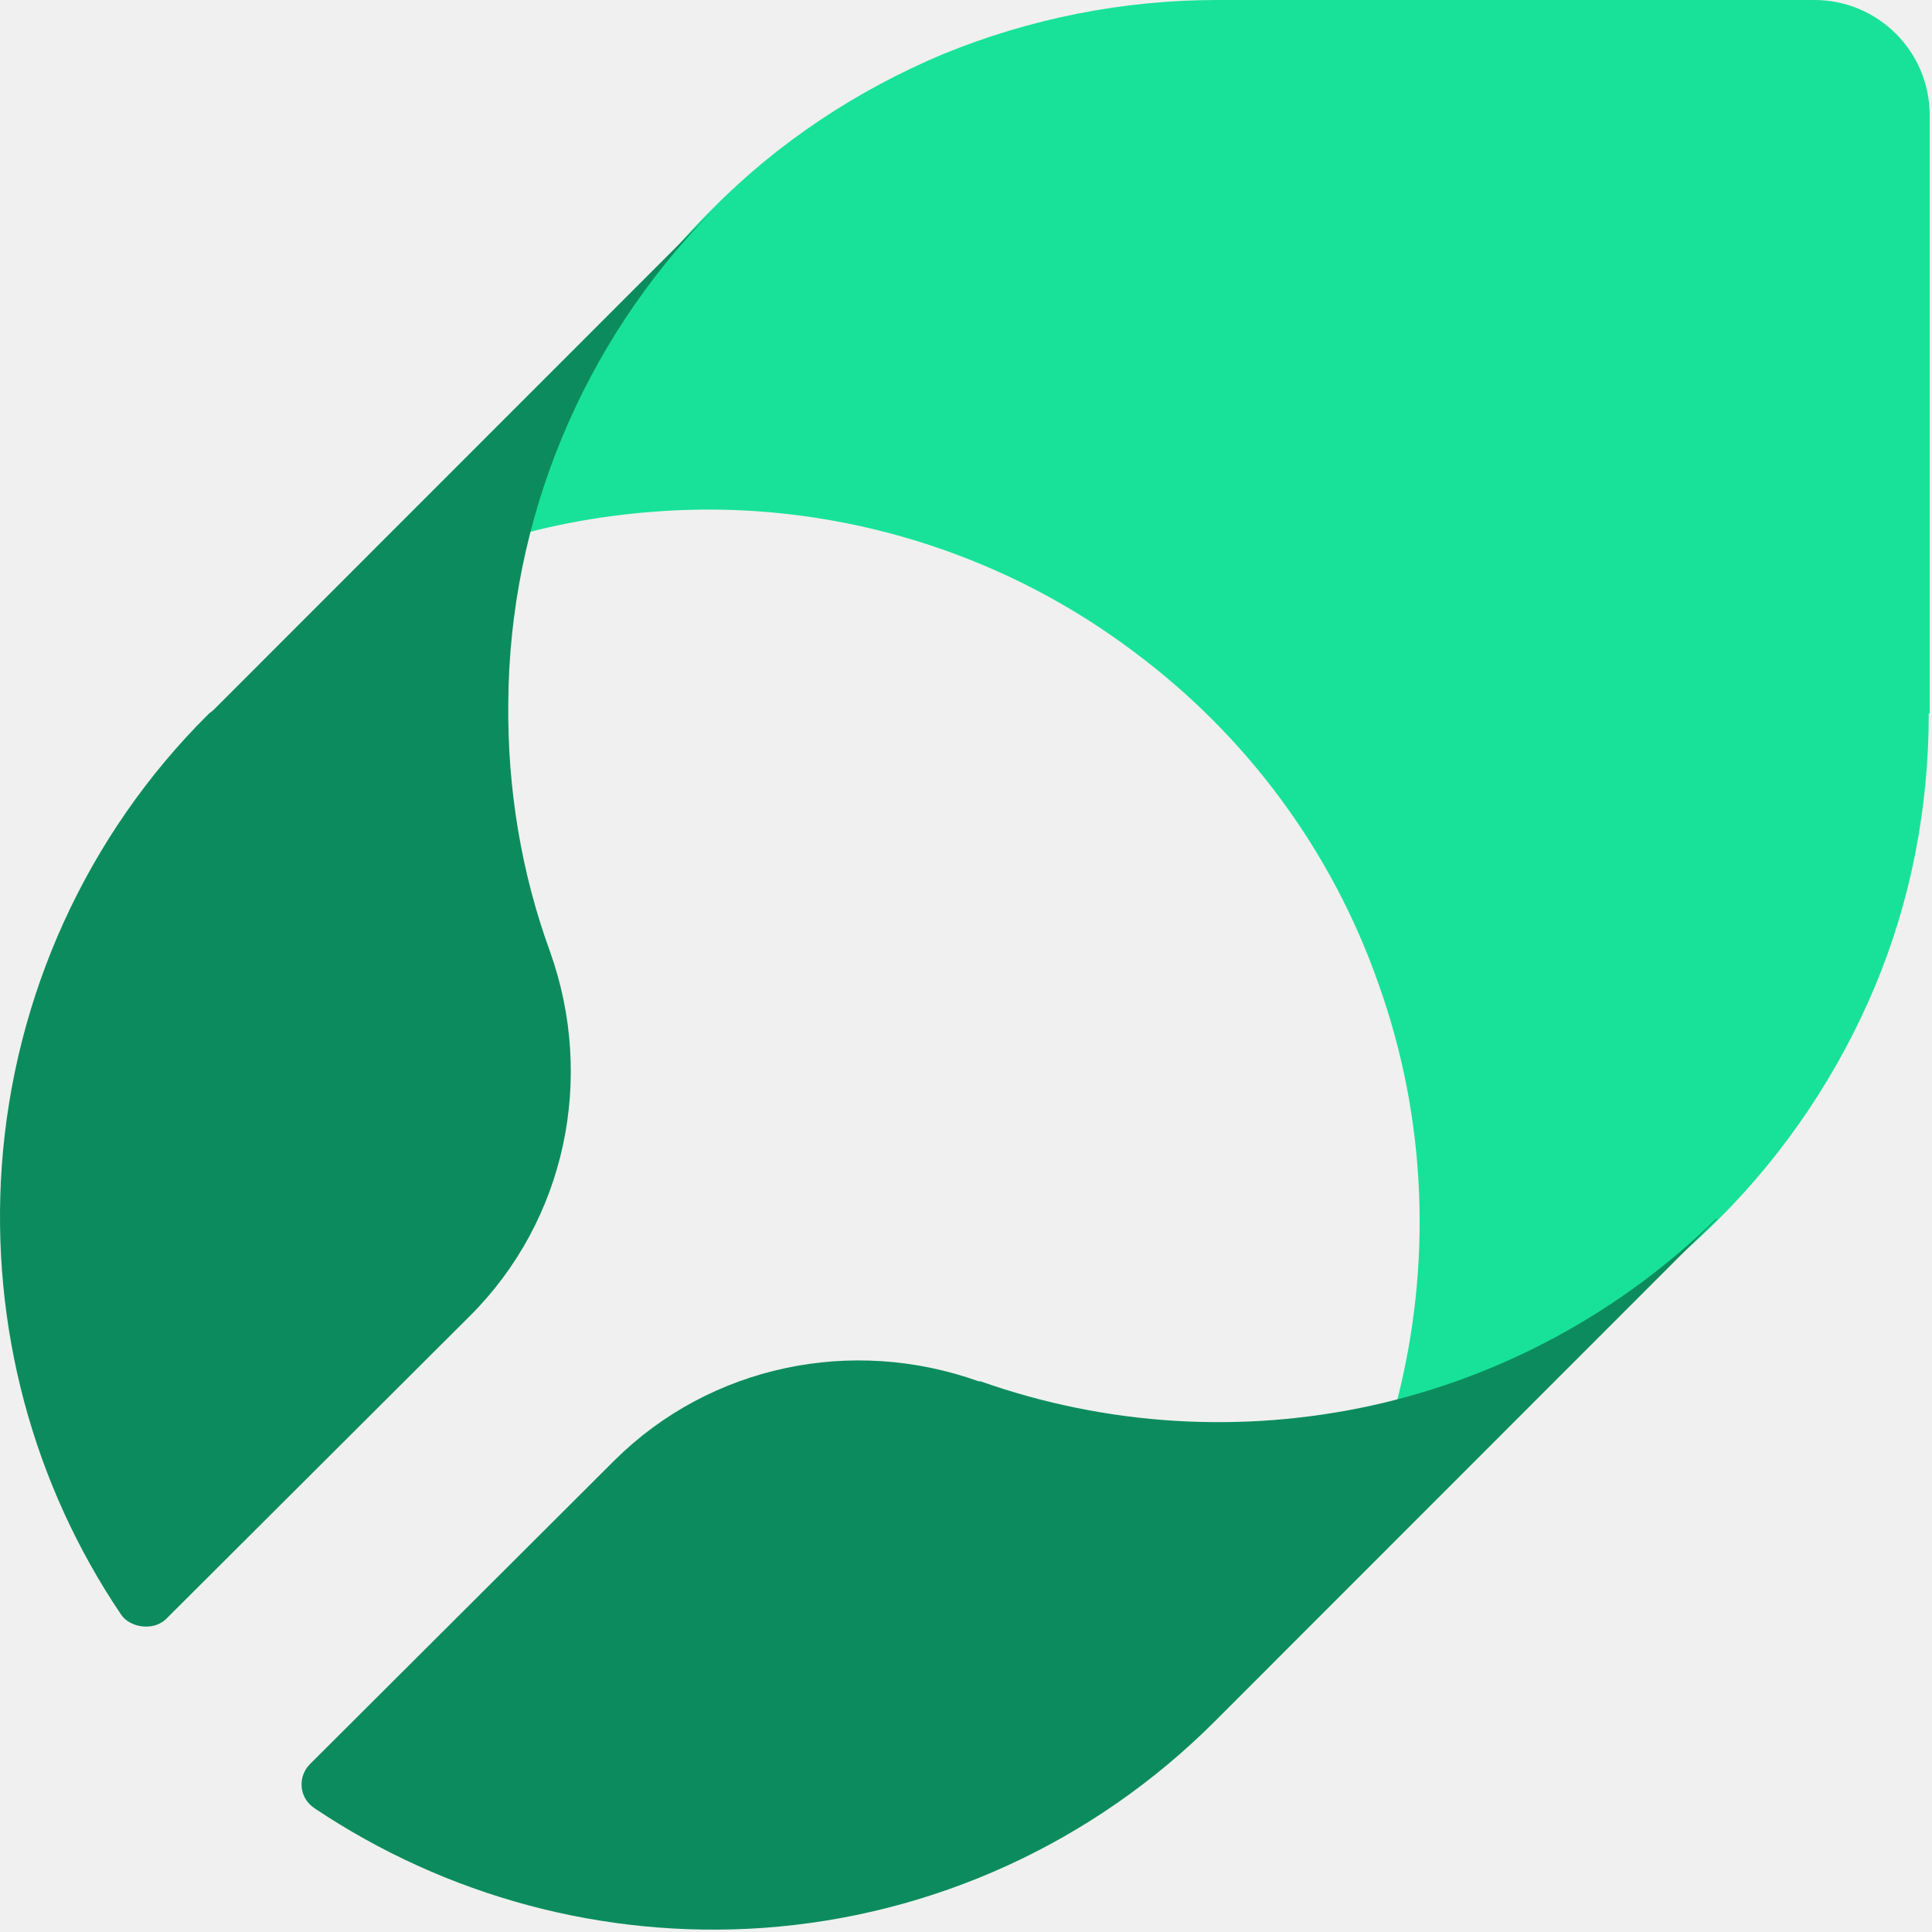
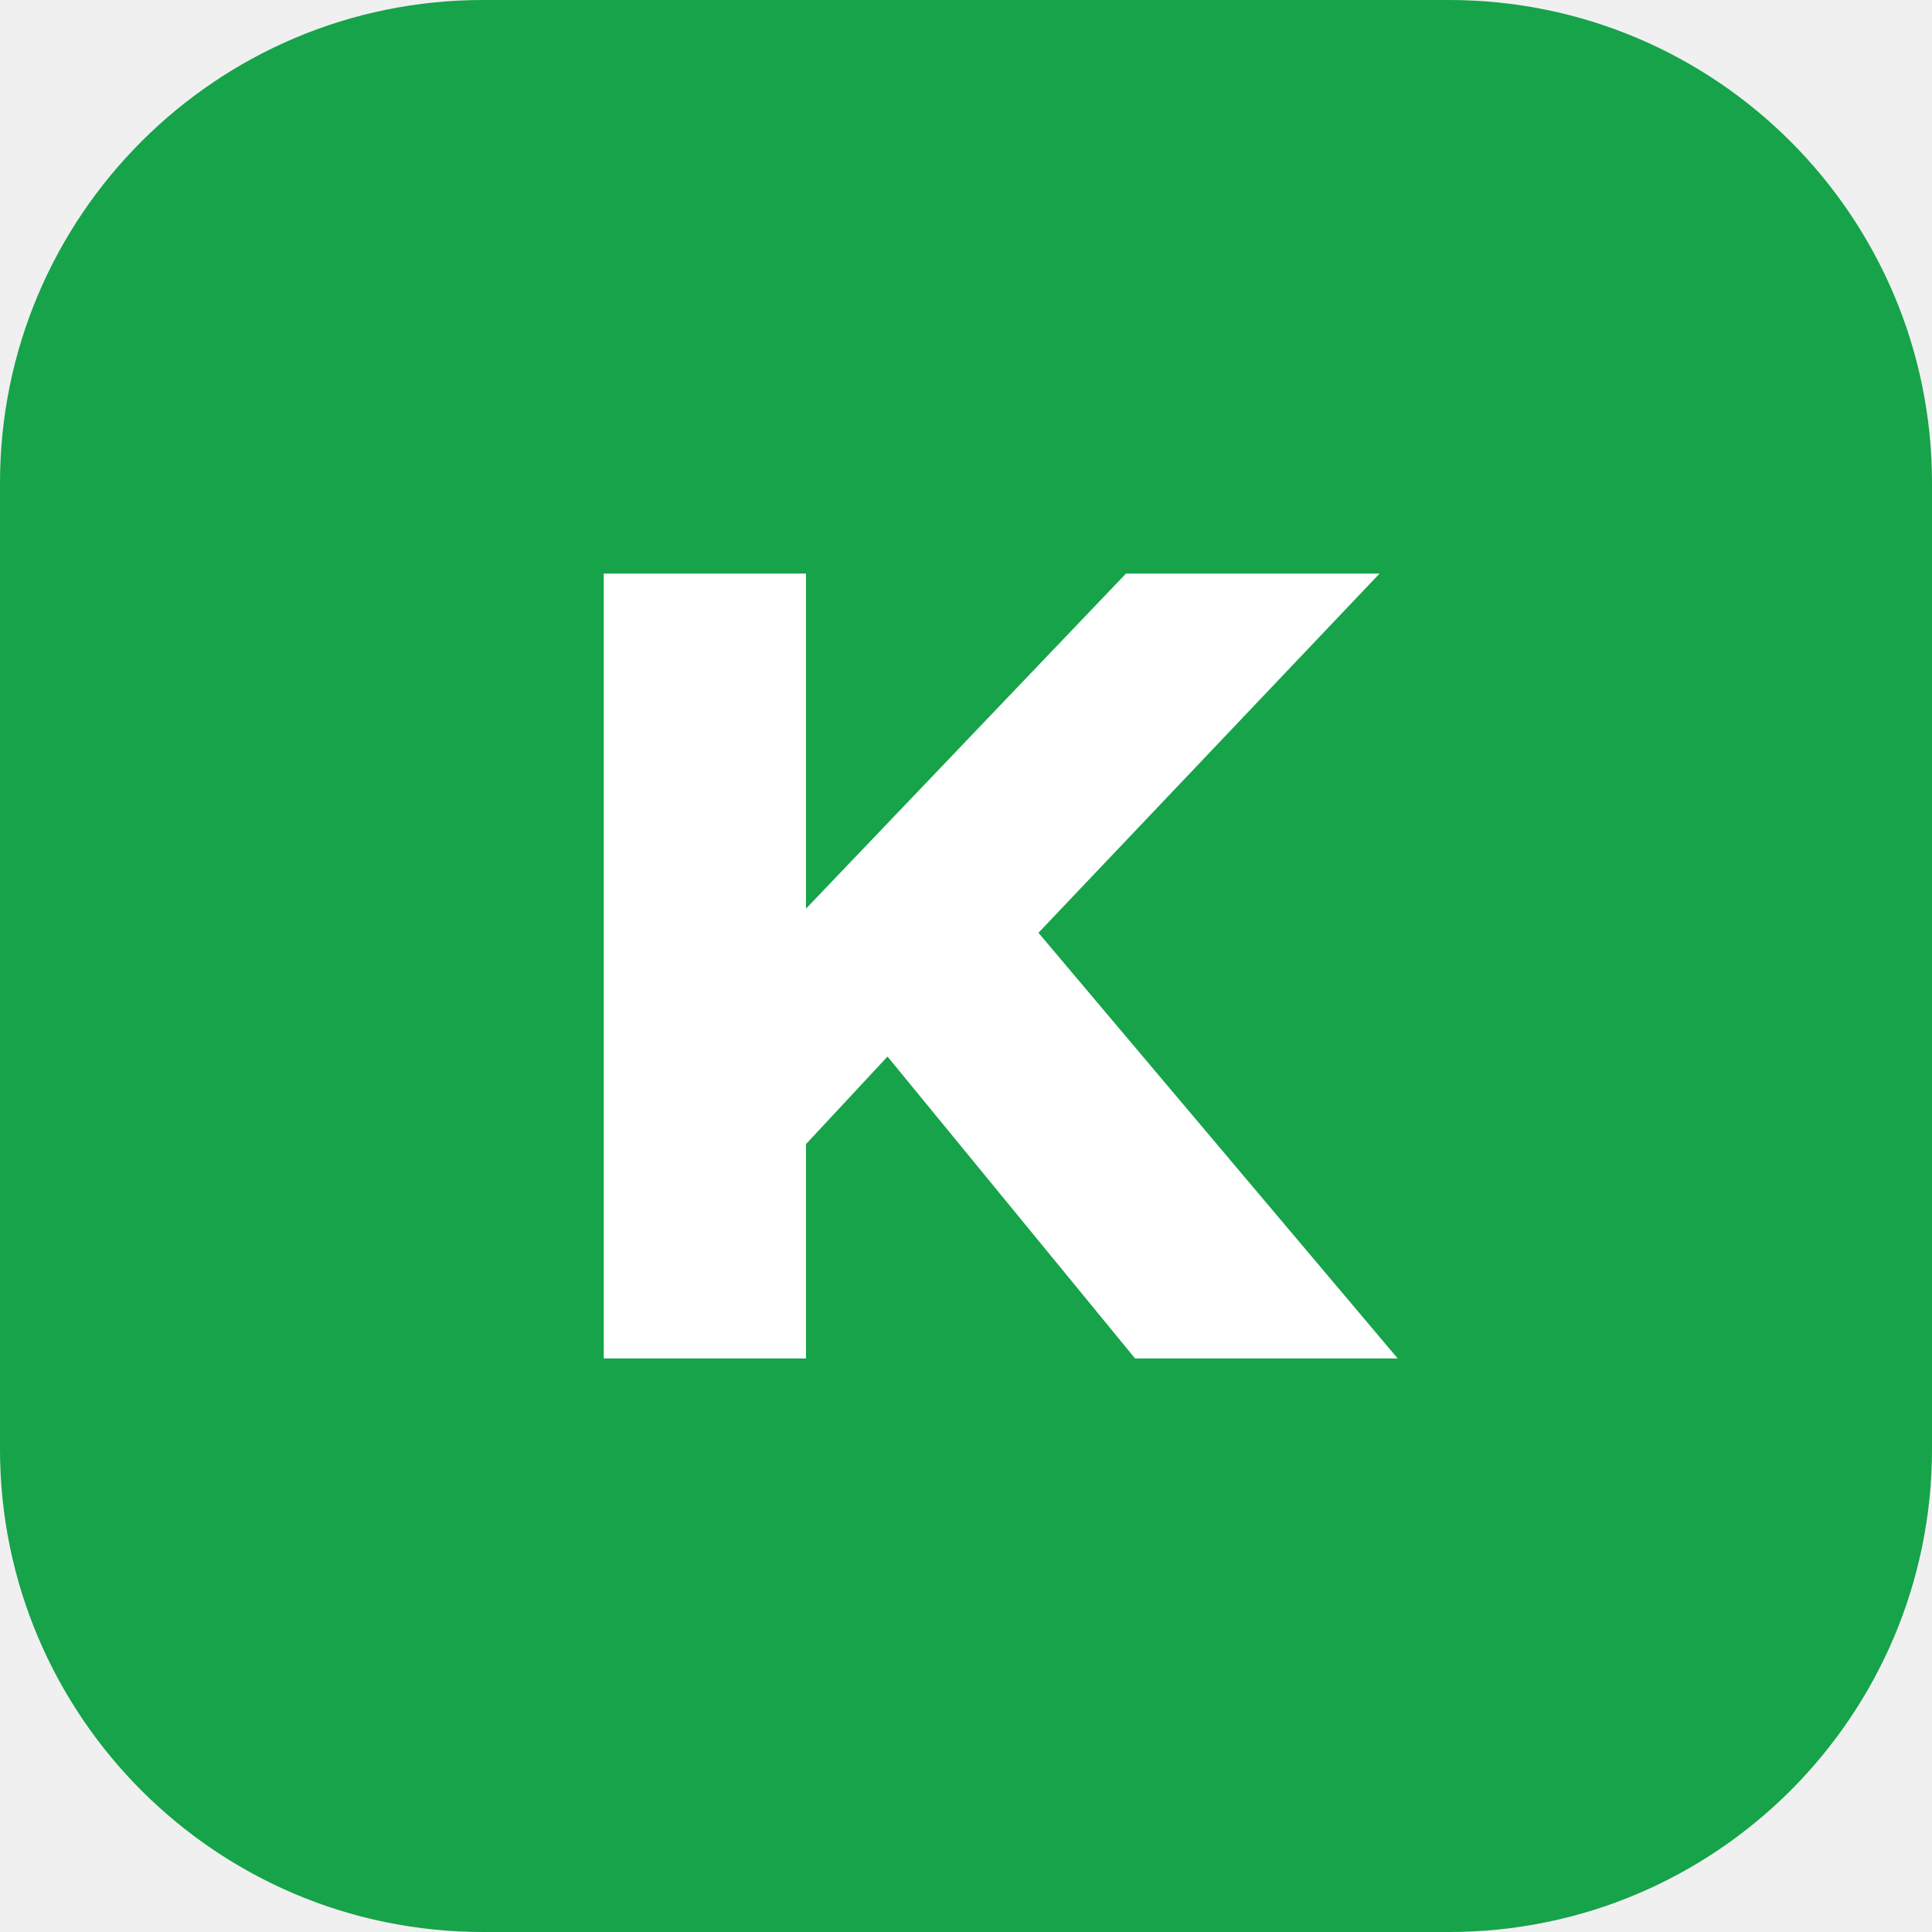
- <svg xmlns="http://www.w3.org/2000/svg" width="502" height="502" viewBox="0 0 502 502" fill="none">
-   <path d="M501.402 185.33V29.962C501.402 13.29 487.876 0 471.453 0H316.156C291.763 0 267.611 4.832 245.15 14.014C222.689 23.438 202.16 36.969 185.012 54.367L183.804 55.575C161.101 78.53 144.92 107.042 136.708 138.454C151.441 134.588 166.656 132.655 181.871 132.413C222.447 131.93 262.298 144.978 294.661 169.383C323.885 191.13 346.104 221.092 358.18 255.645C370.739 290.681 372.188 328.859 362.769 364.862C393.925 356.647 422.666 340.457 445.611 317.744L446.818 316.536C463.966 299.38 477.732 278.841 487.151 256.37C496.571 233.898 501.16 209.735 501.16 185.33H501.402Z" fill="#18E299" />
-   <path d="M132.071 182.706C132.312 135.044 151.32 89.307 184.764 55.125L55.557 184.391C55.076 184.873 54.594 185.113 54.113 185.595C22.593 216.888 3.586 258.774 0.458 303.066C-2.43 344.47 8.397 385.392 31.496 419.575C33.699 422.835 39.677 423.907 43.046 420.778L122.206 341.822C146.989 317.028 154.689 280.198 142.899 247.219C135.44 226.758 131.831 204.852 132.071 182.706Z" fill="#0C8C5E" />
-   <path d="M446.067 316.547C421.284 340.86 390.245 357.71 356.56 365.172C322.634 372.635 287.506 370.468 254.783 358.914C254.783 358.914 254.542 358.914 254.301 358.914C221.338 347.118 184.525 354.821 159.742 379.375L80.581 458.331C77.212 461.701 77.694 467.238 81.784 469.885C115.95 492.754 156.855 503.827 198.24 500.938C242.512 497.809 284.137 478.792 315.656 447.258L316.859 446.054L446.067 316.788V316.547Z" fill="#0C8C5E" />
+ <svg xmlns="http://www.w3.org/2000/svg" width="64" height="64" viewBox="0 0 64 64" fill="none">
+   <rect width="64" height="64" rx="16" fill="#16A34A" />
+   <path d="M20 45V19h6.7v11.1L37.3 19h8.4L34.4 30.9 46.3 45h-8.7l-8.2-10-2.7 2.9V45H20Z" fill="white" />
</svg>
